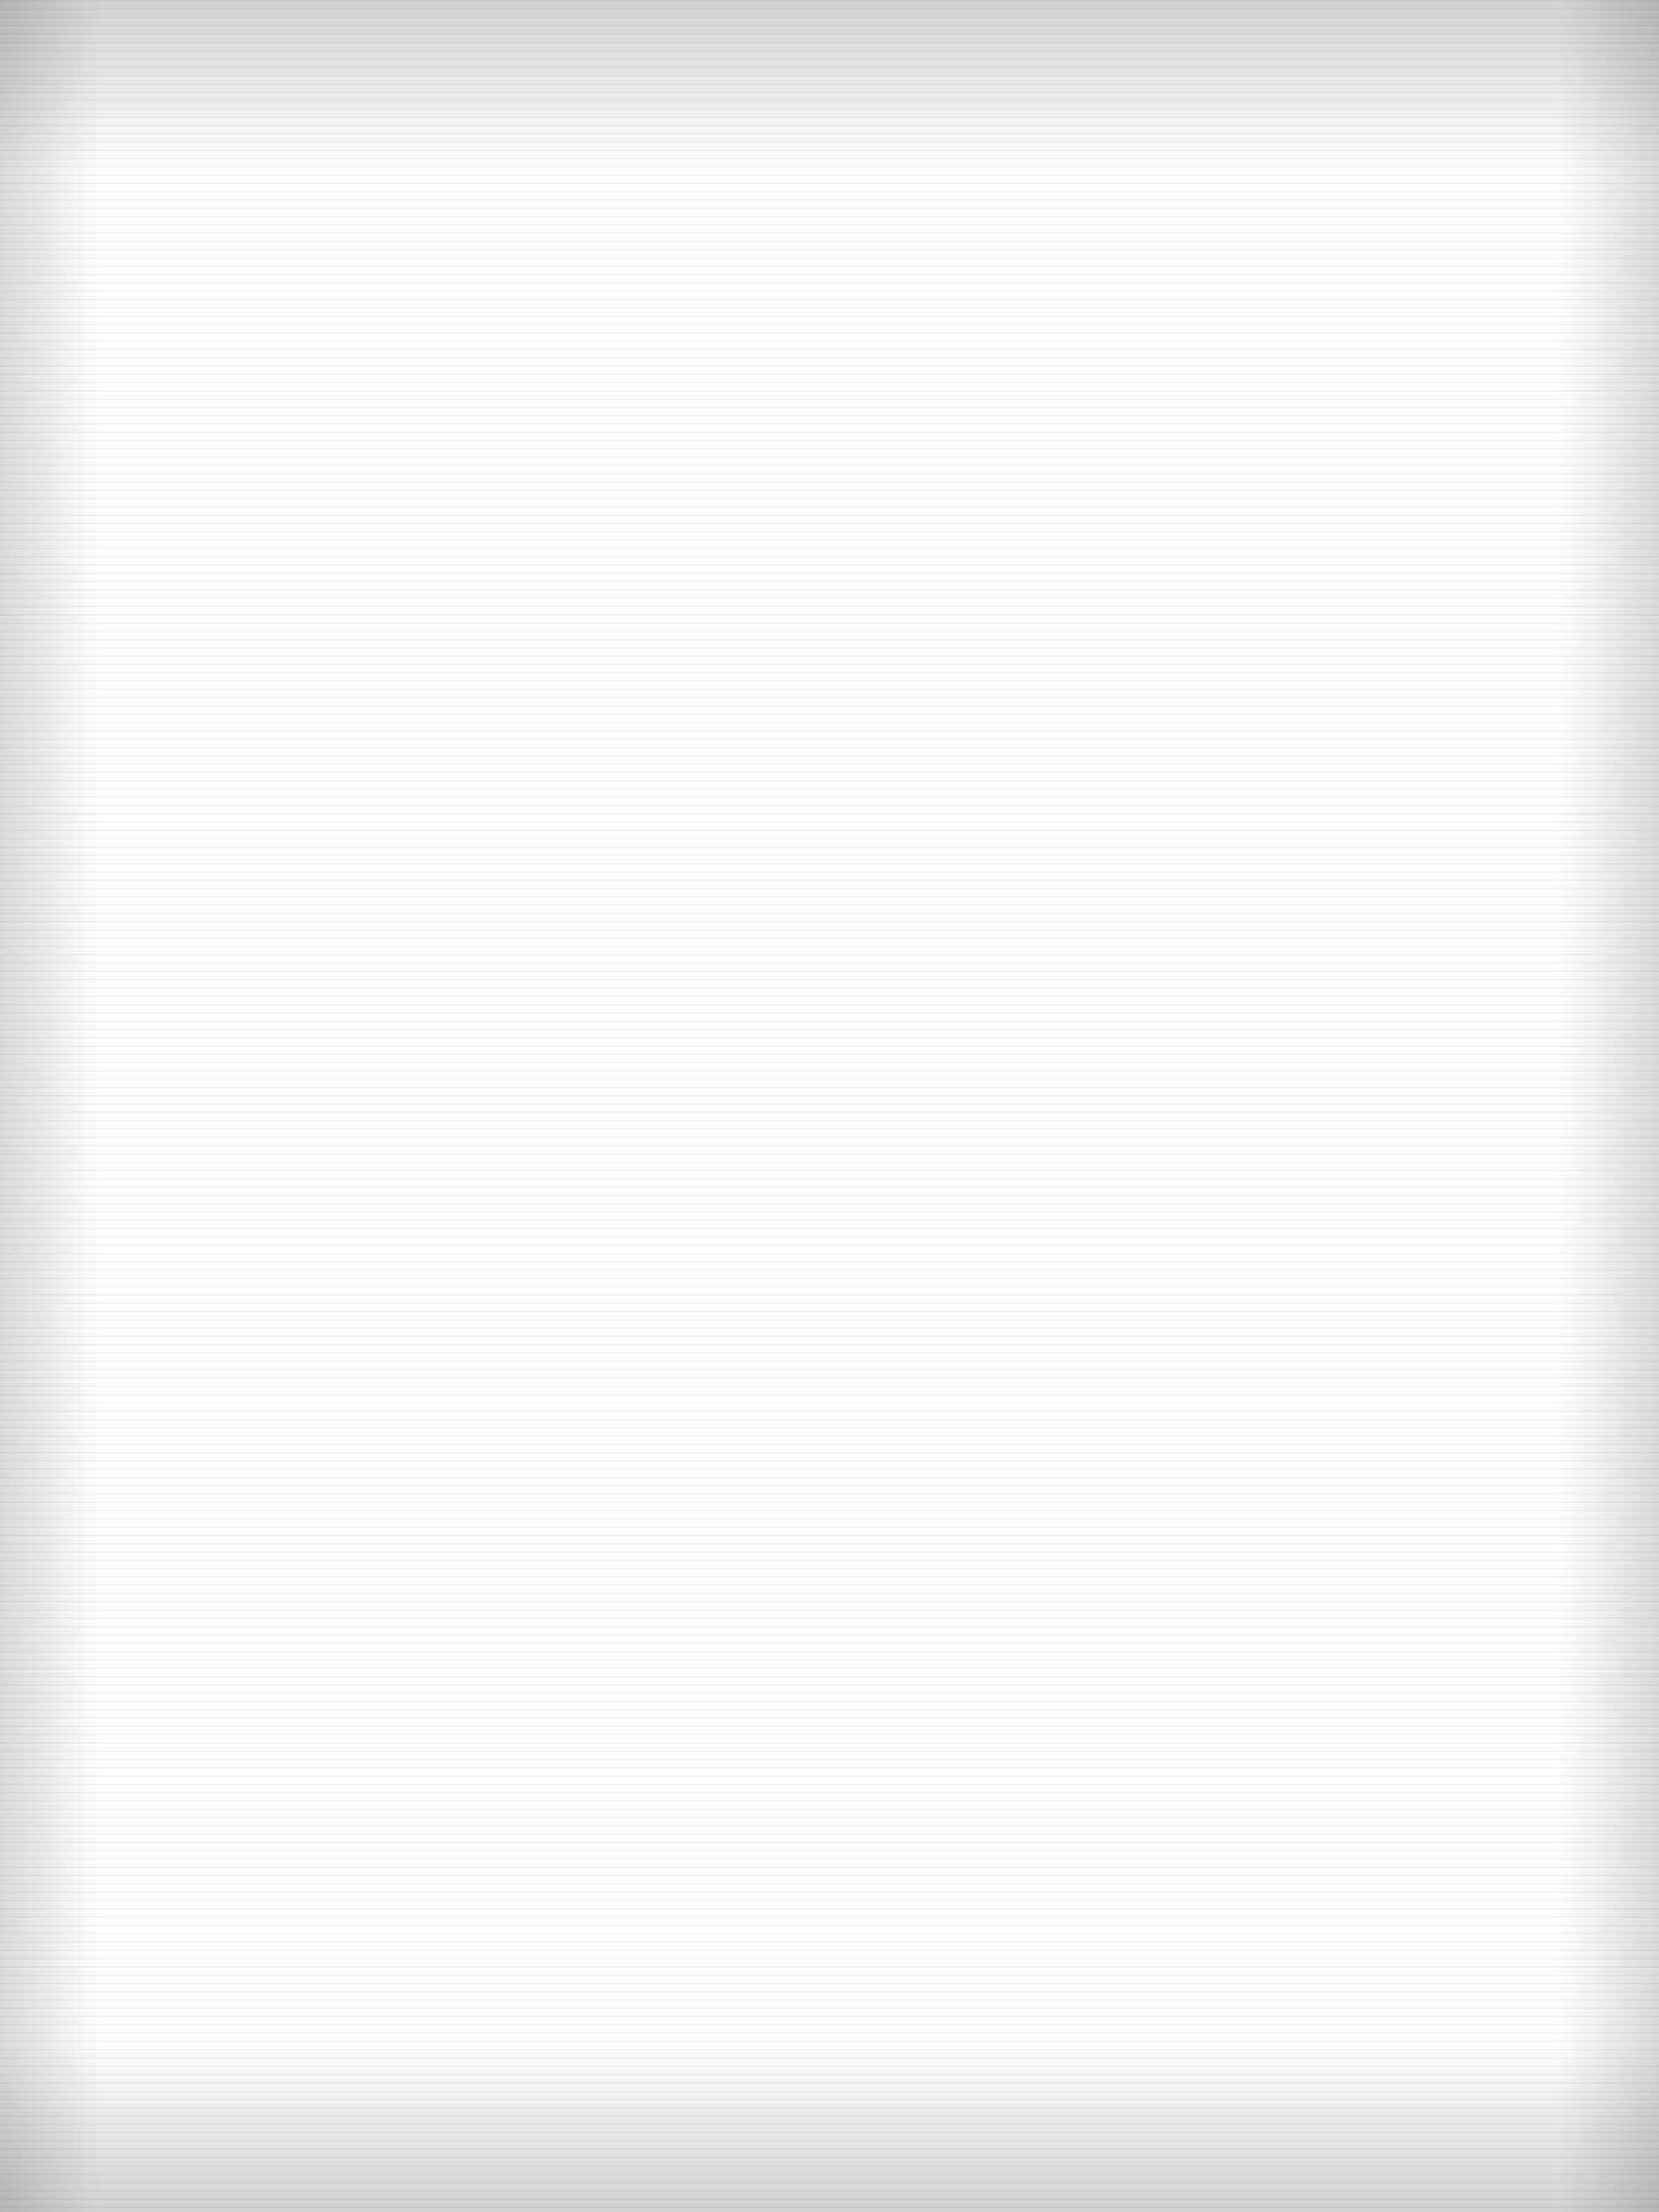
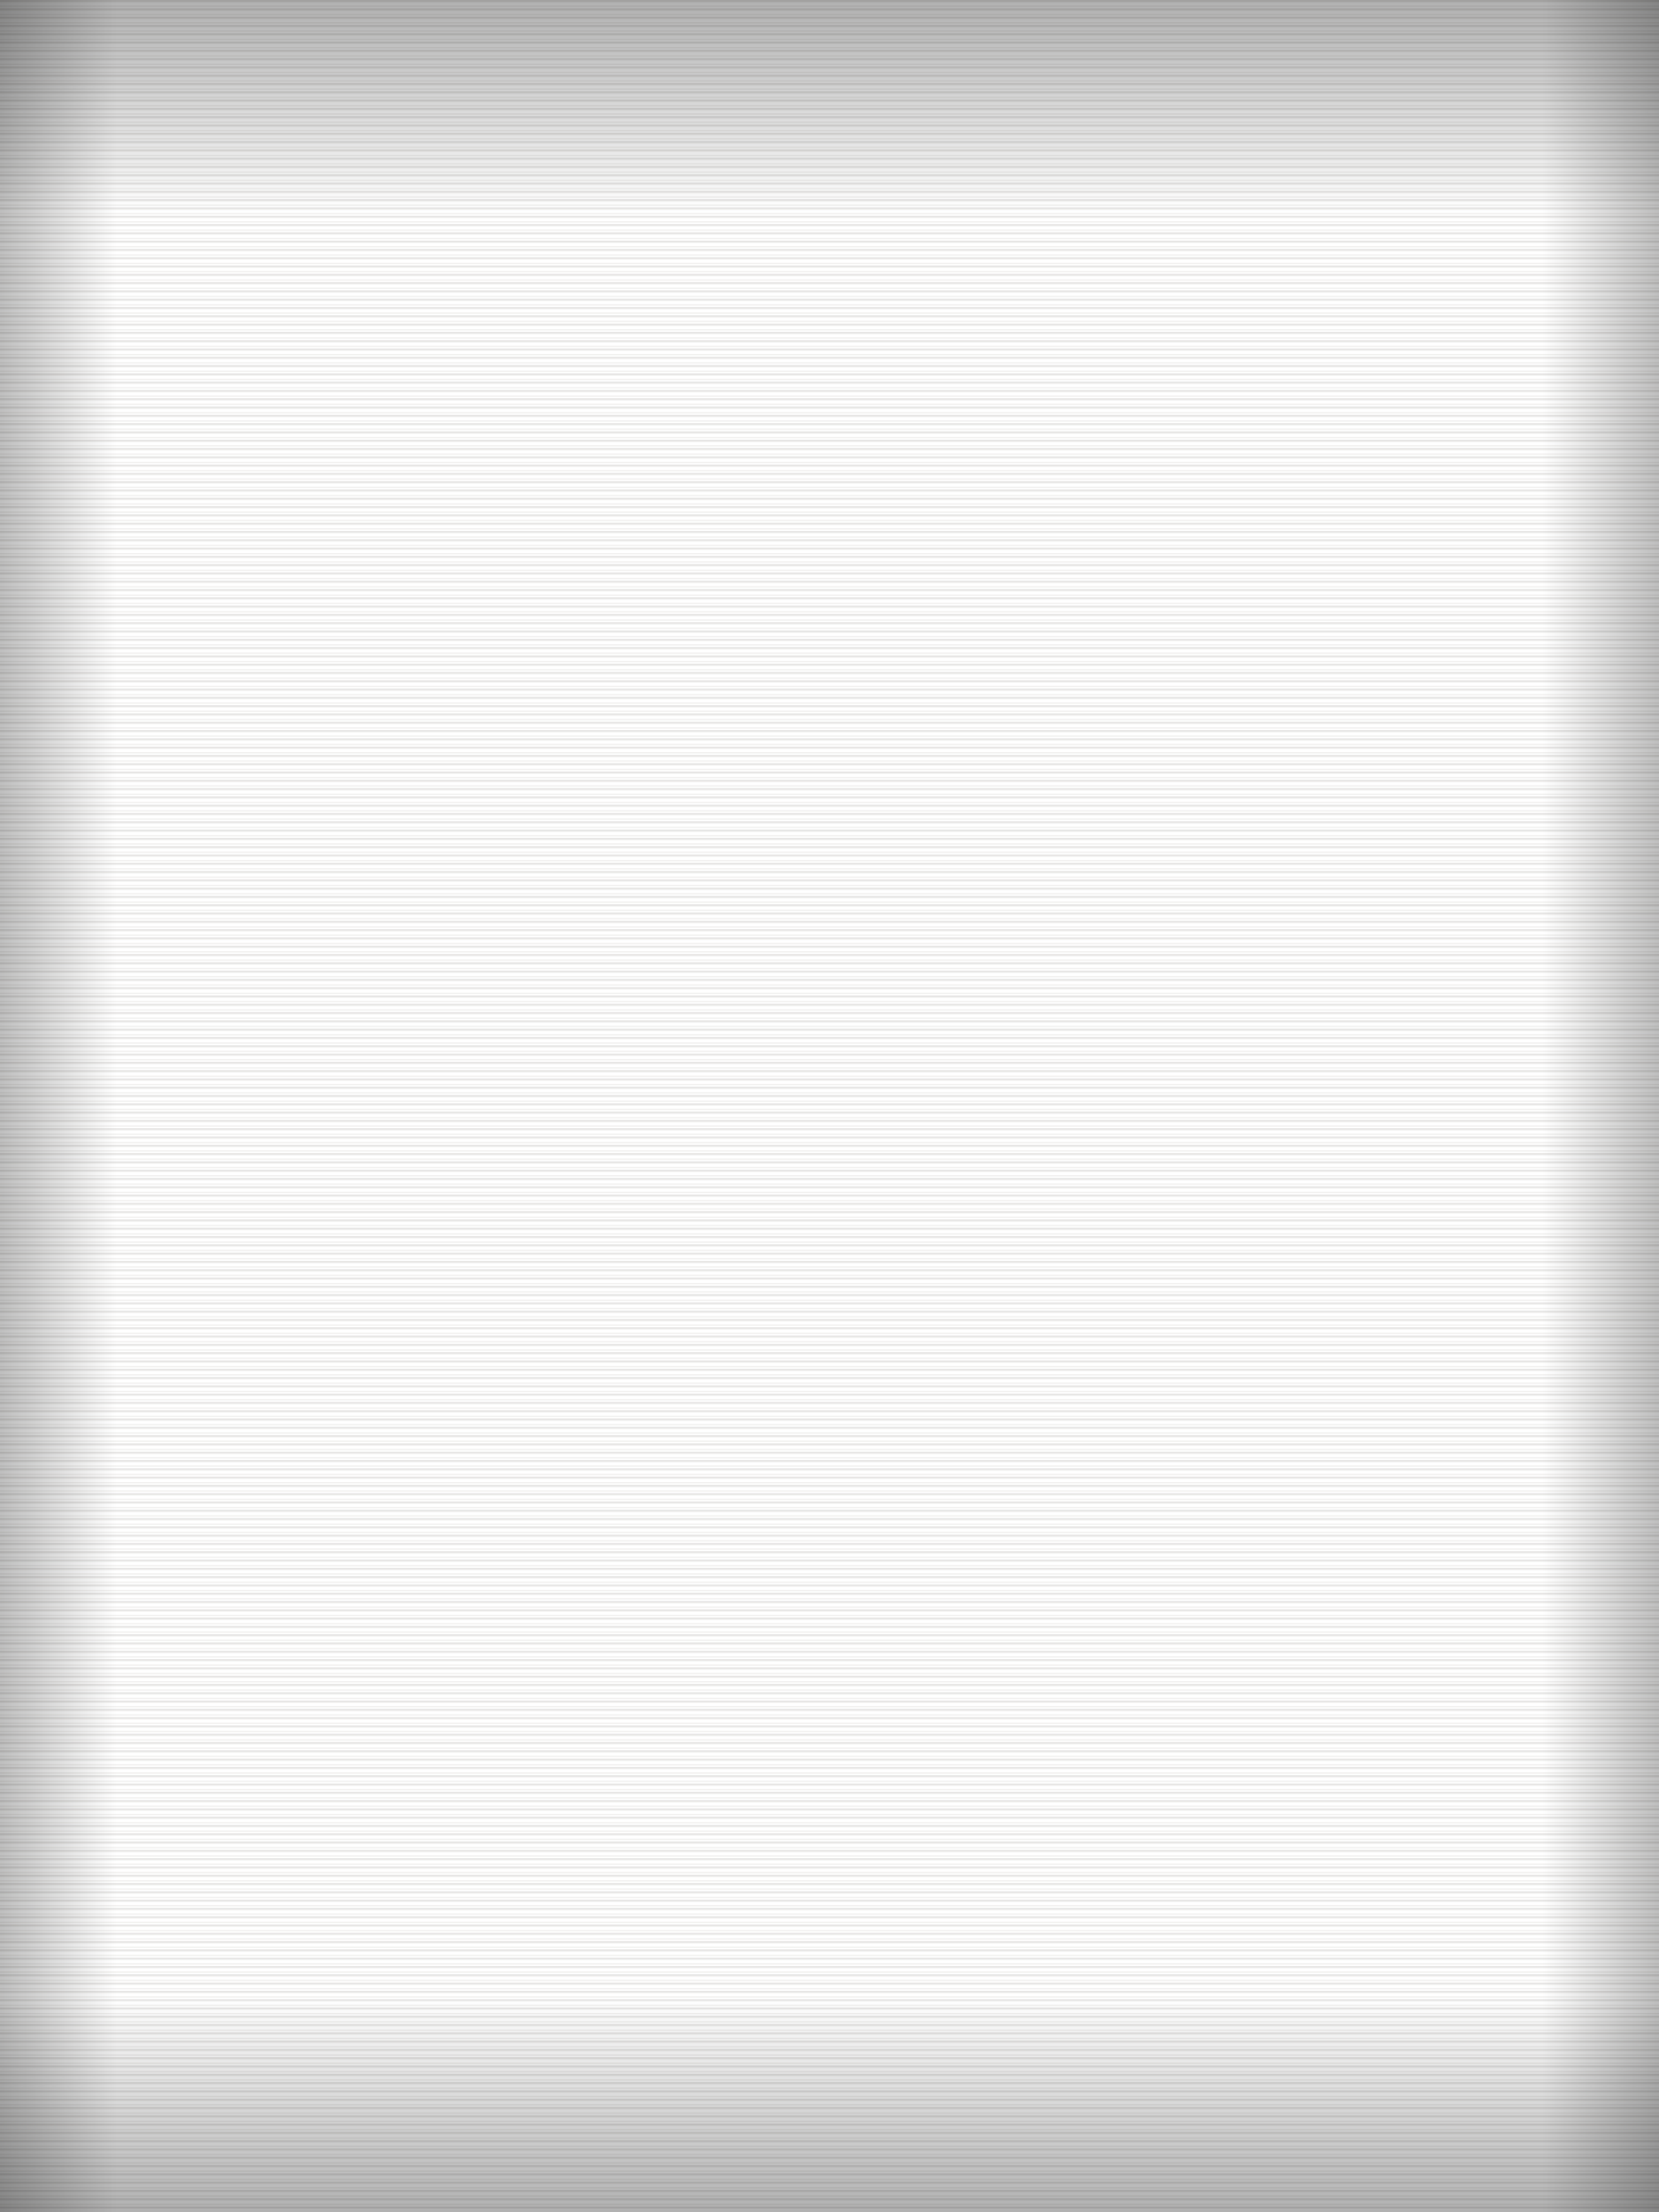
<svg xmlns="http://www.w3.org/2000/svg" width="600" height="800" preserveAspectRatio="none">
  <defs>
    <pattern id="bands" width="600" height="3" patternUnits="userSpaceOnUse">
-       <rect width="600" height="0.6" y="0" fill="#000" opacity="0.05" />
-       <rect width="600" height="0.3" y="2" fill="#000" opacity="0.03" />
+       <rect width="600" height="0.8" y="0" fill="#1a1208" opacity="0.10" />
+       <rect width="600" height="0.5" y="2" fill="#1a1208" opacity="0.06" />
    </pattern>
    <linearGradient id="edgevig" x1="0" x2="0" y1="0" y2="1">
-       <stop offset="0" stop-color="#000" stop-opacity="0.18" />
-       <stop offset="0.08" stop-color="#000" stop-opacity="0" />
-       <stop offset="0.92" stop-color="#000" stop-opacity="0" />
-       <stop offset="1" stop-color="#000" stop-opacity="0.18" />
+       <stop offset="0" stop-color="#000" stop-opacity="0.32" />
+       <stop offset="0.10" stop-color="#000" stop-opacity="0" />
+       <stop offset="0.90" stop-color="#000" stop-opacity="0" />
+       <stop offset="1" stop-color="#000" stop-opacity="0.32" />
    </linearGradient>
    <linearGradient id="edgevig2" x1="0" x2="1" y1="0" y2="0">
-       <stop offset="0" stop-color="#000" stop-opacity="0.14" />
-       <stop offset="0.06" stop-color="#000" stop-opacity="0" />
-       <stop offset="0.94" stop-color="#000" stop-opacity="0" />
-       <stop offset="1" stop-color="#000" stop-opacity="0.14" />
+       <stop offset="0" stop-color="#000" stop-opacity="0.25" />
+       <stop offset="0.07" stop-color="#000" stop-opacity="0" />
+       <stop offset="0.93" stop-color="#000" stop-opacity="0" />
+       <stop offset="1" stop-color="#000" stop-opacity="0.25" />
    </linearGradient>
  </defs>
  <rect width="600" height="800" fill="url(#bands)" />
  <rect width="600" height="800" fill="url(#edgevig)" />
  <rect width="600" height="800" fill="url(#edgevig2)" />
</svg>
